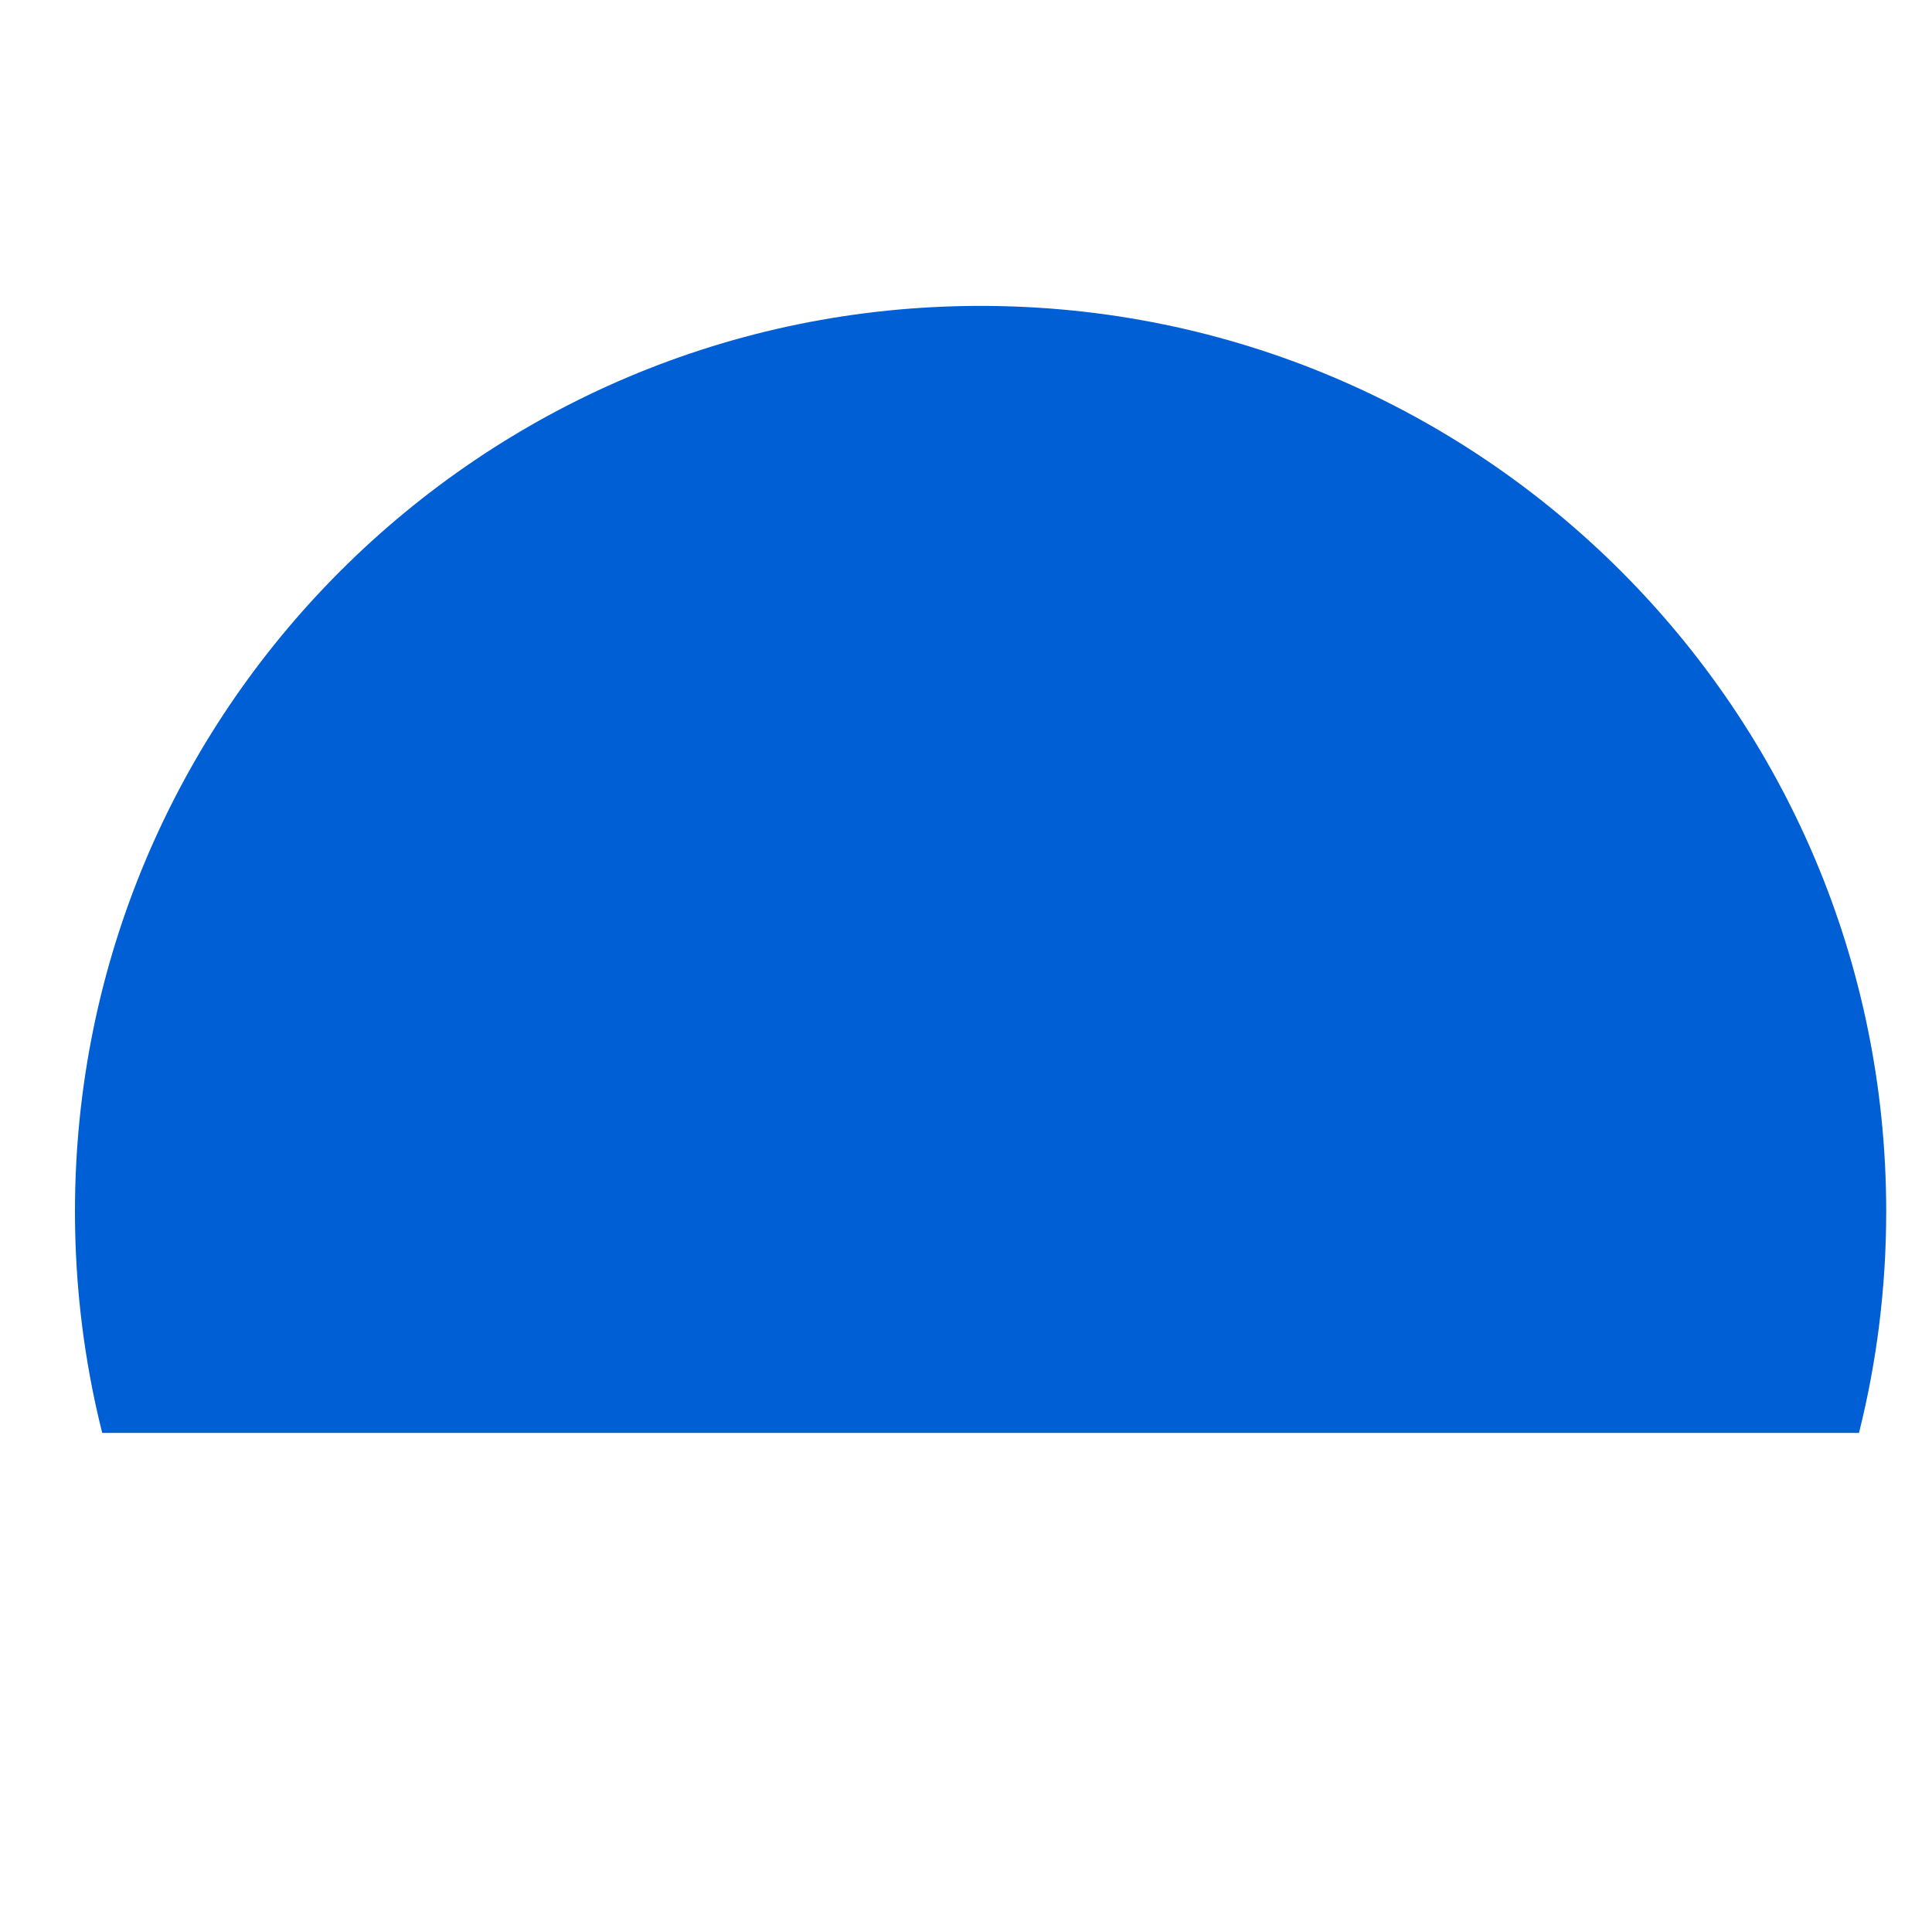
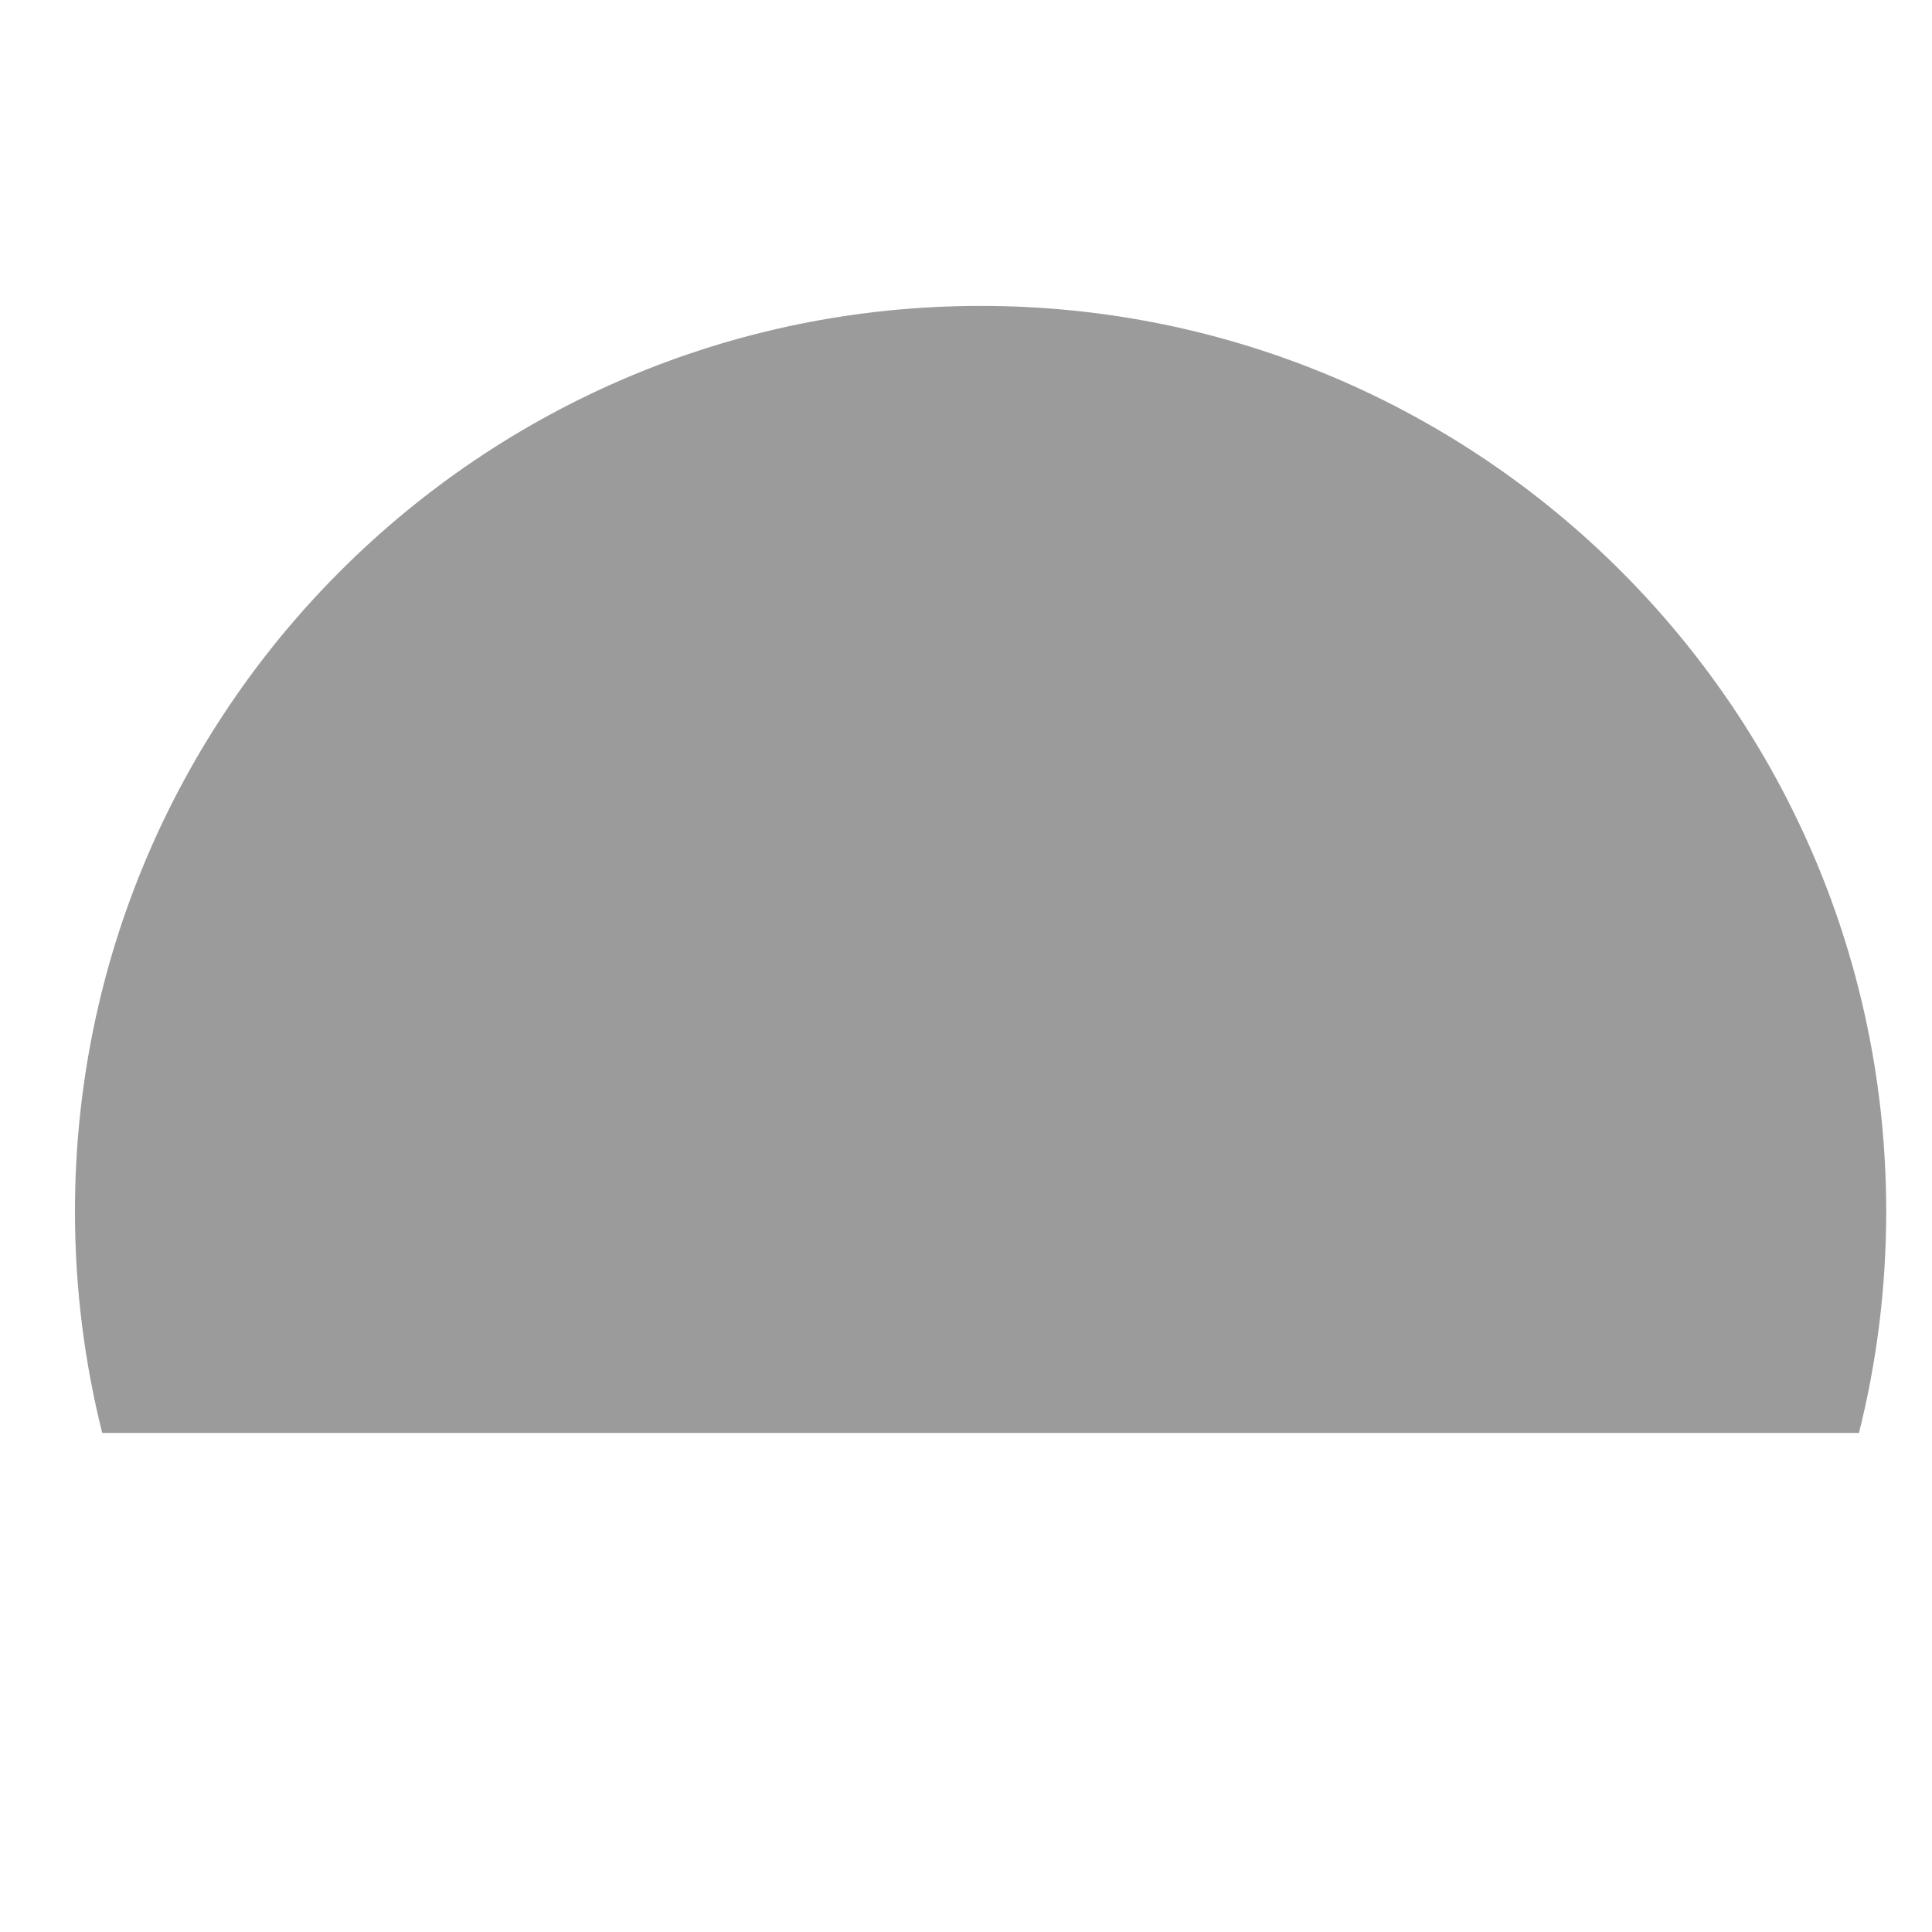
<svg xmlns="http://www.w3.org/2000/svg" width="30" height="30" viewBox="0 0 30 30" fill="none">
-   <path fill-rule="evenodd" clip-rule="evenodd" d="M28.866 22.25C29.142 21.15 29.289 19.998 29.289 18.812C29.289 11.046 22.993 4.75 15.227 4.75C7.46 4.75 1.164 11.046 1.164 18.812C1.164 19.998 1.311 21.15 1.587 22.25H28.866Z" fill="#005FD5" />
+   <path fill-rule="evenodd" clip-rule="evenodd" d="M28.866 22.25C29.142 21.15 29.289 19.998 29.289 18.812C29.289 11.046 22.993 4.75 15.227 4.75C7.46 4.75 1.164 11.046 1.164 18.812C1.164 19.998 1.311 21.15 1.587 22.25H28.866Z" fill="#9B9B9B" />
</svg>
